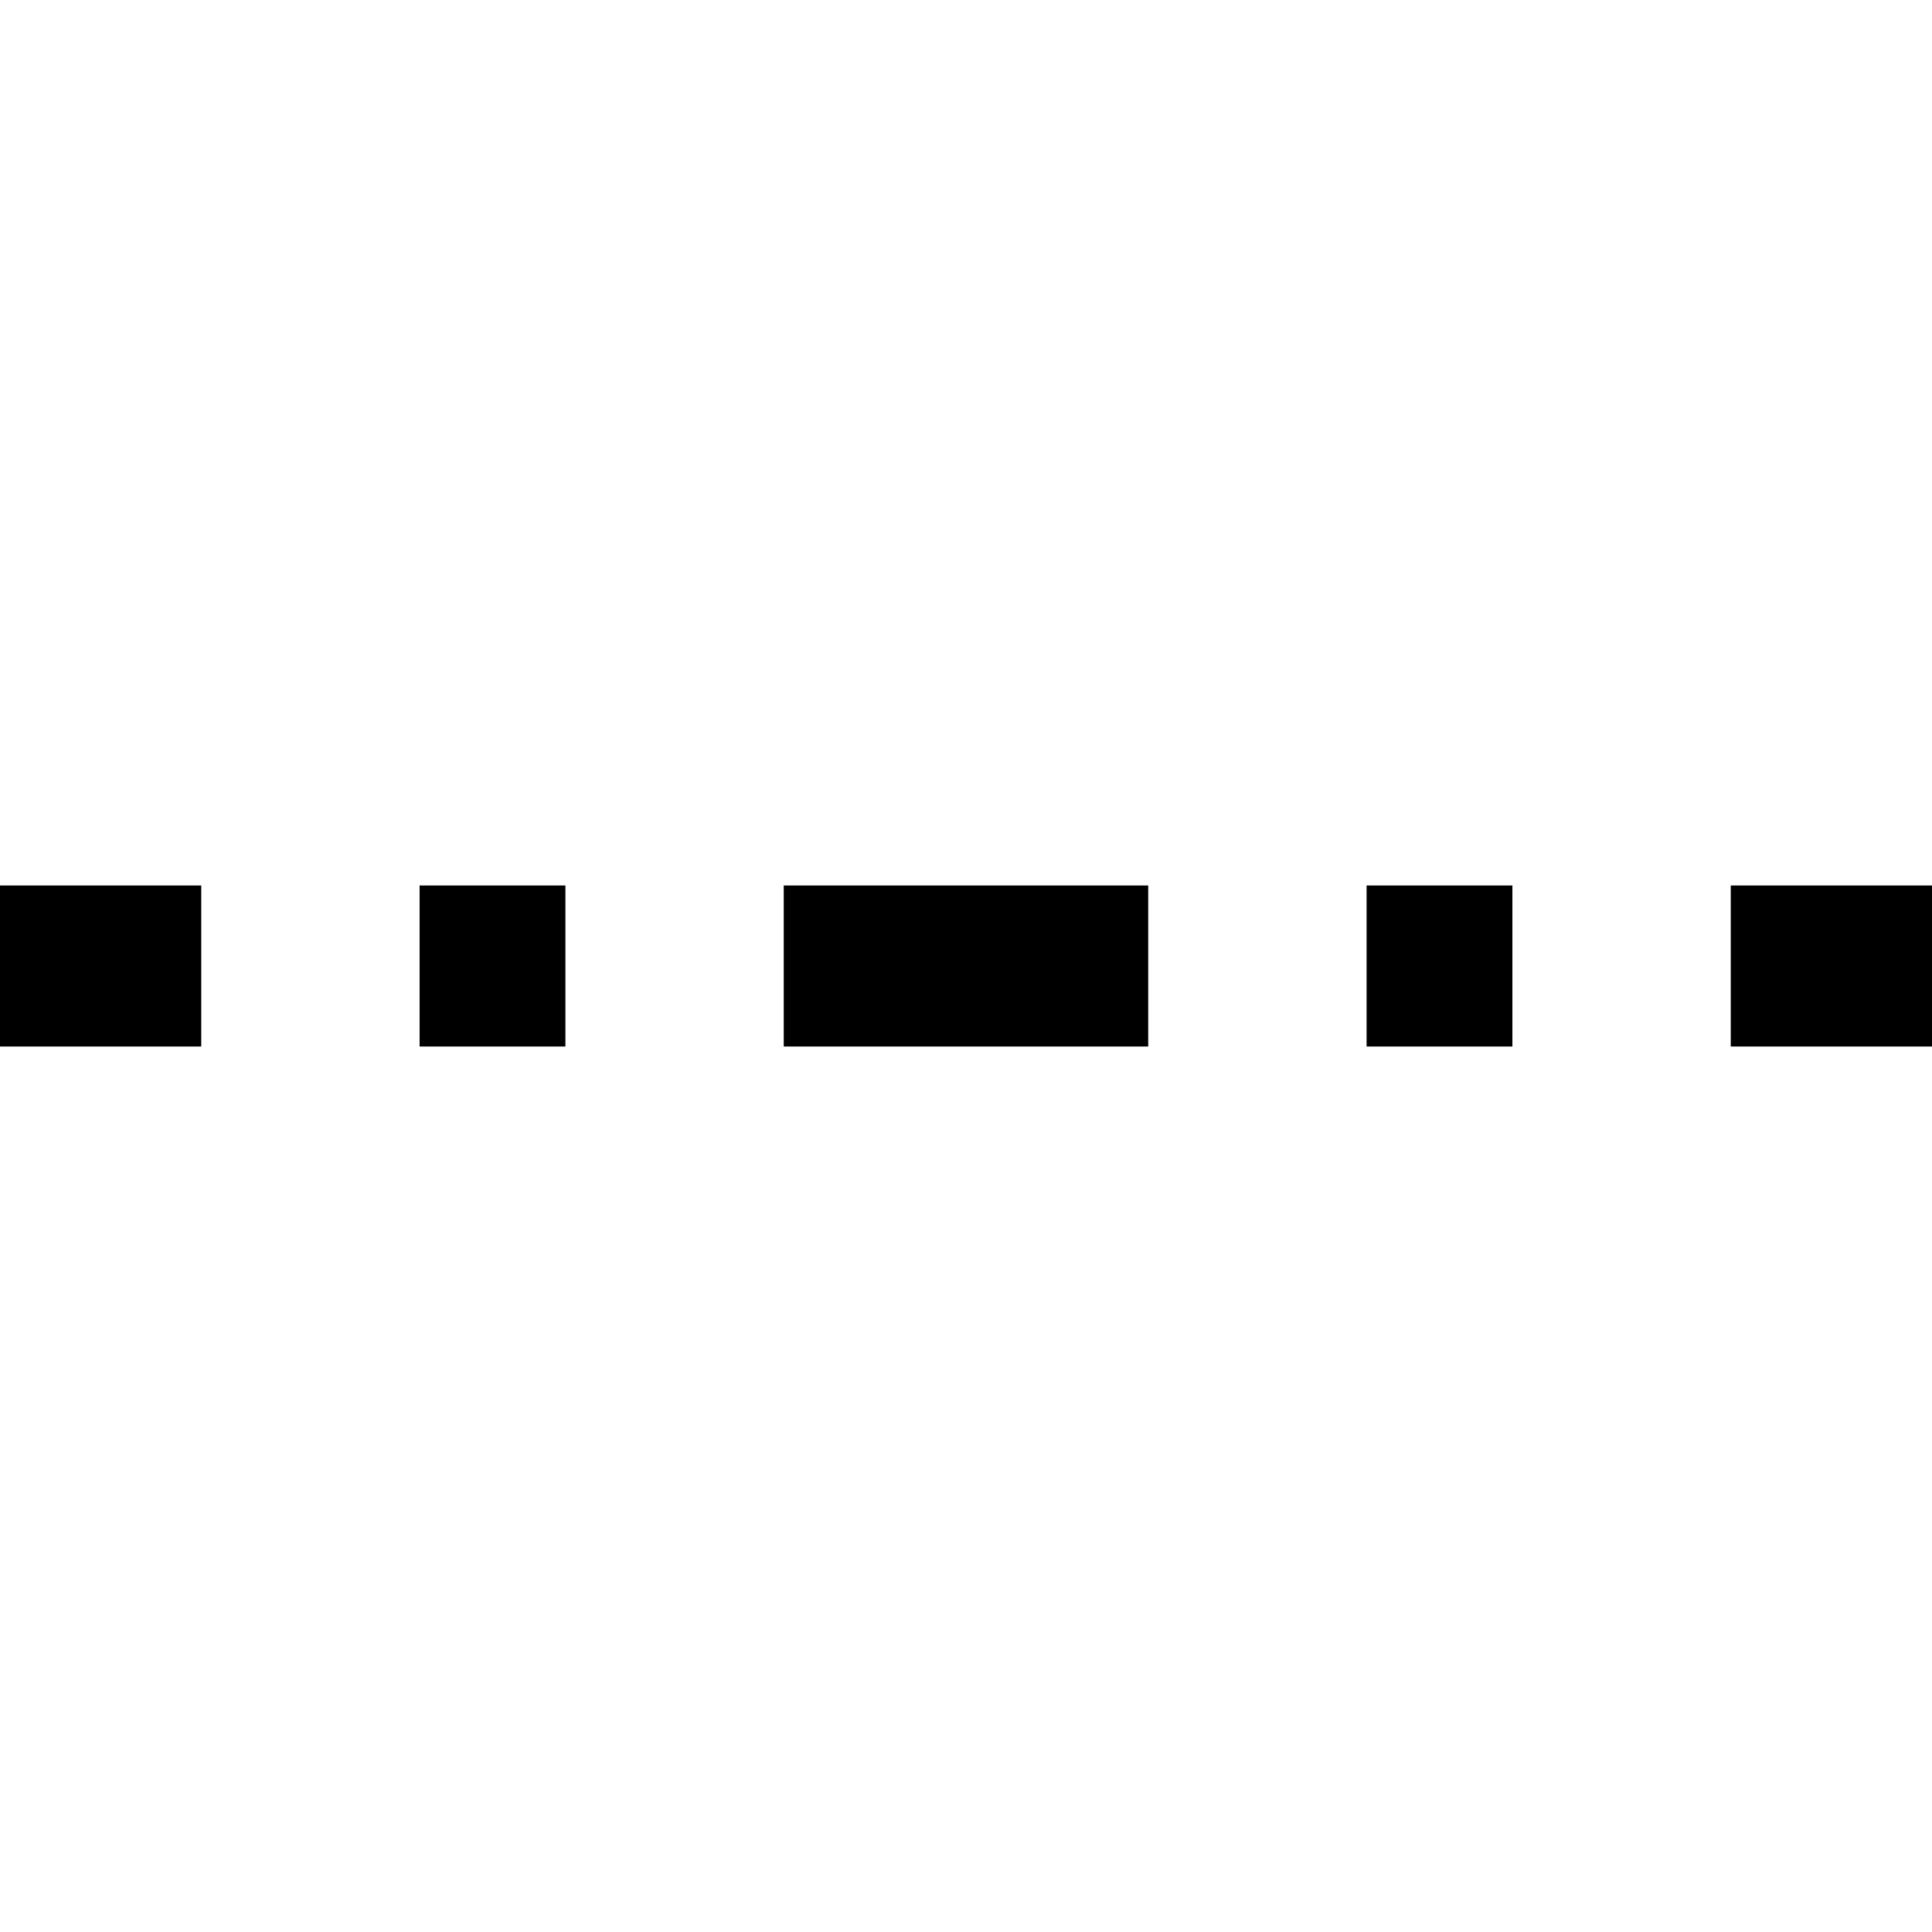
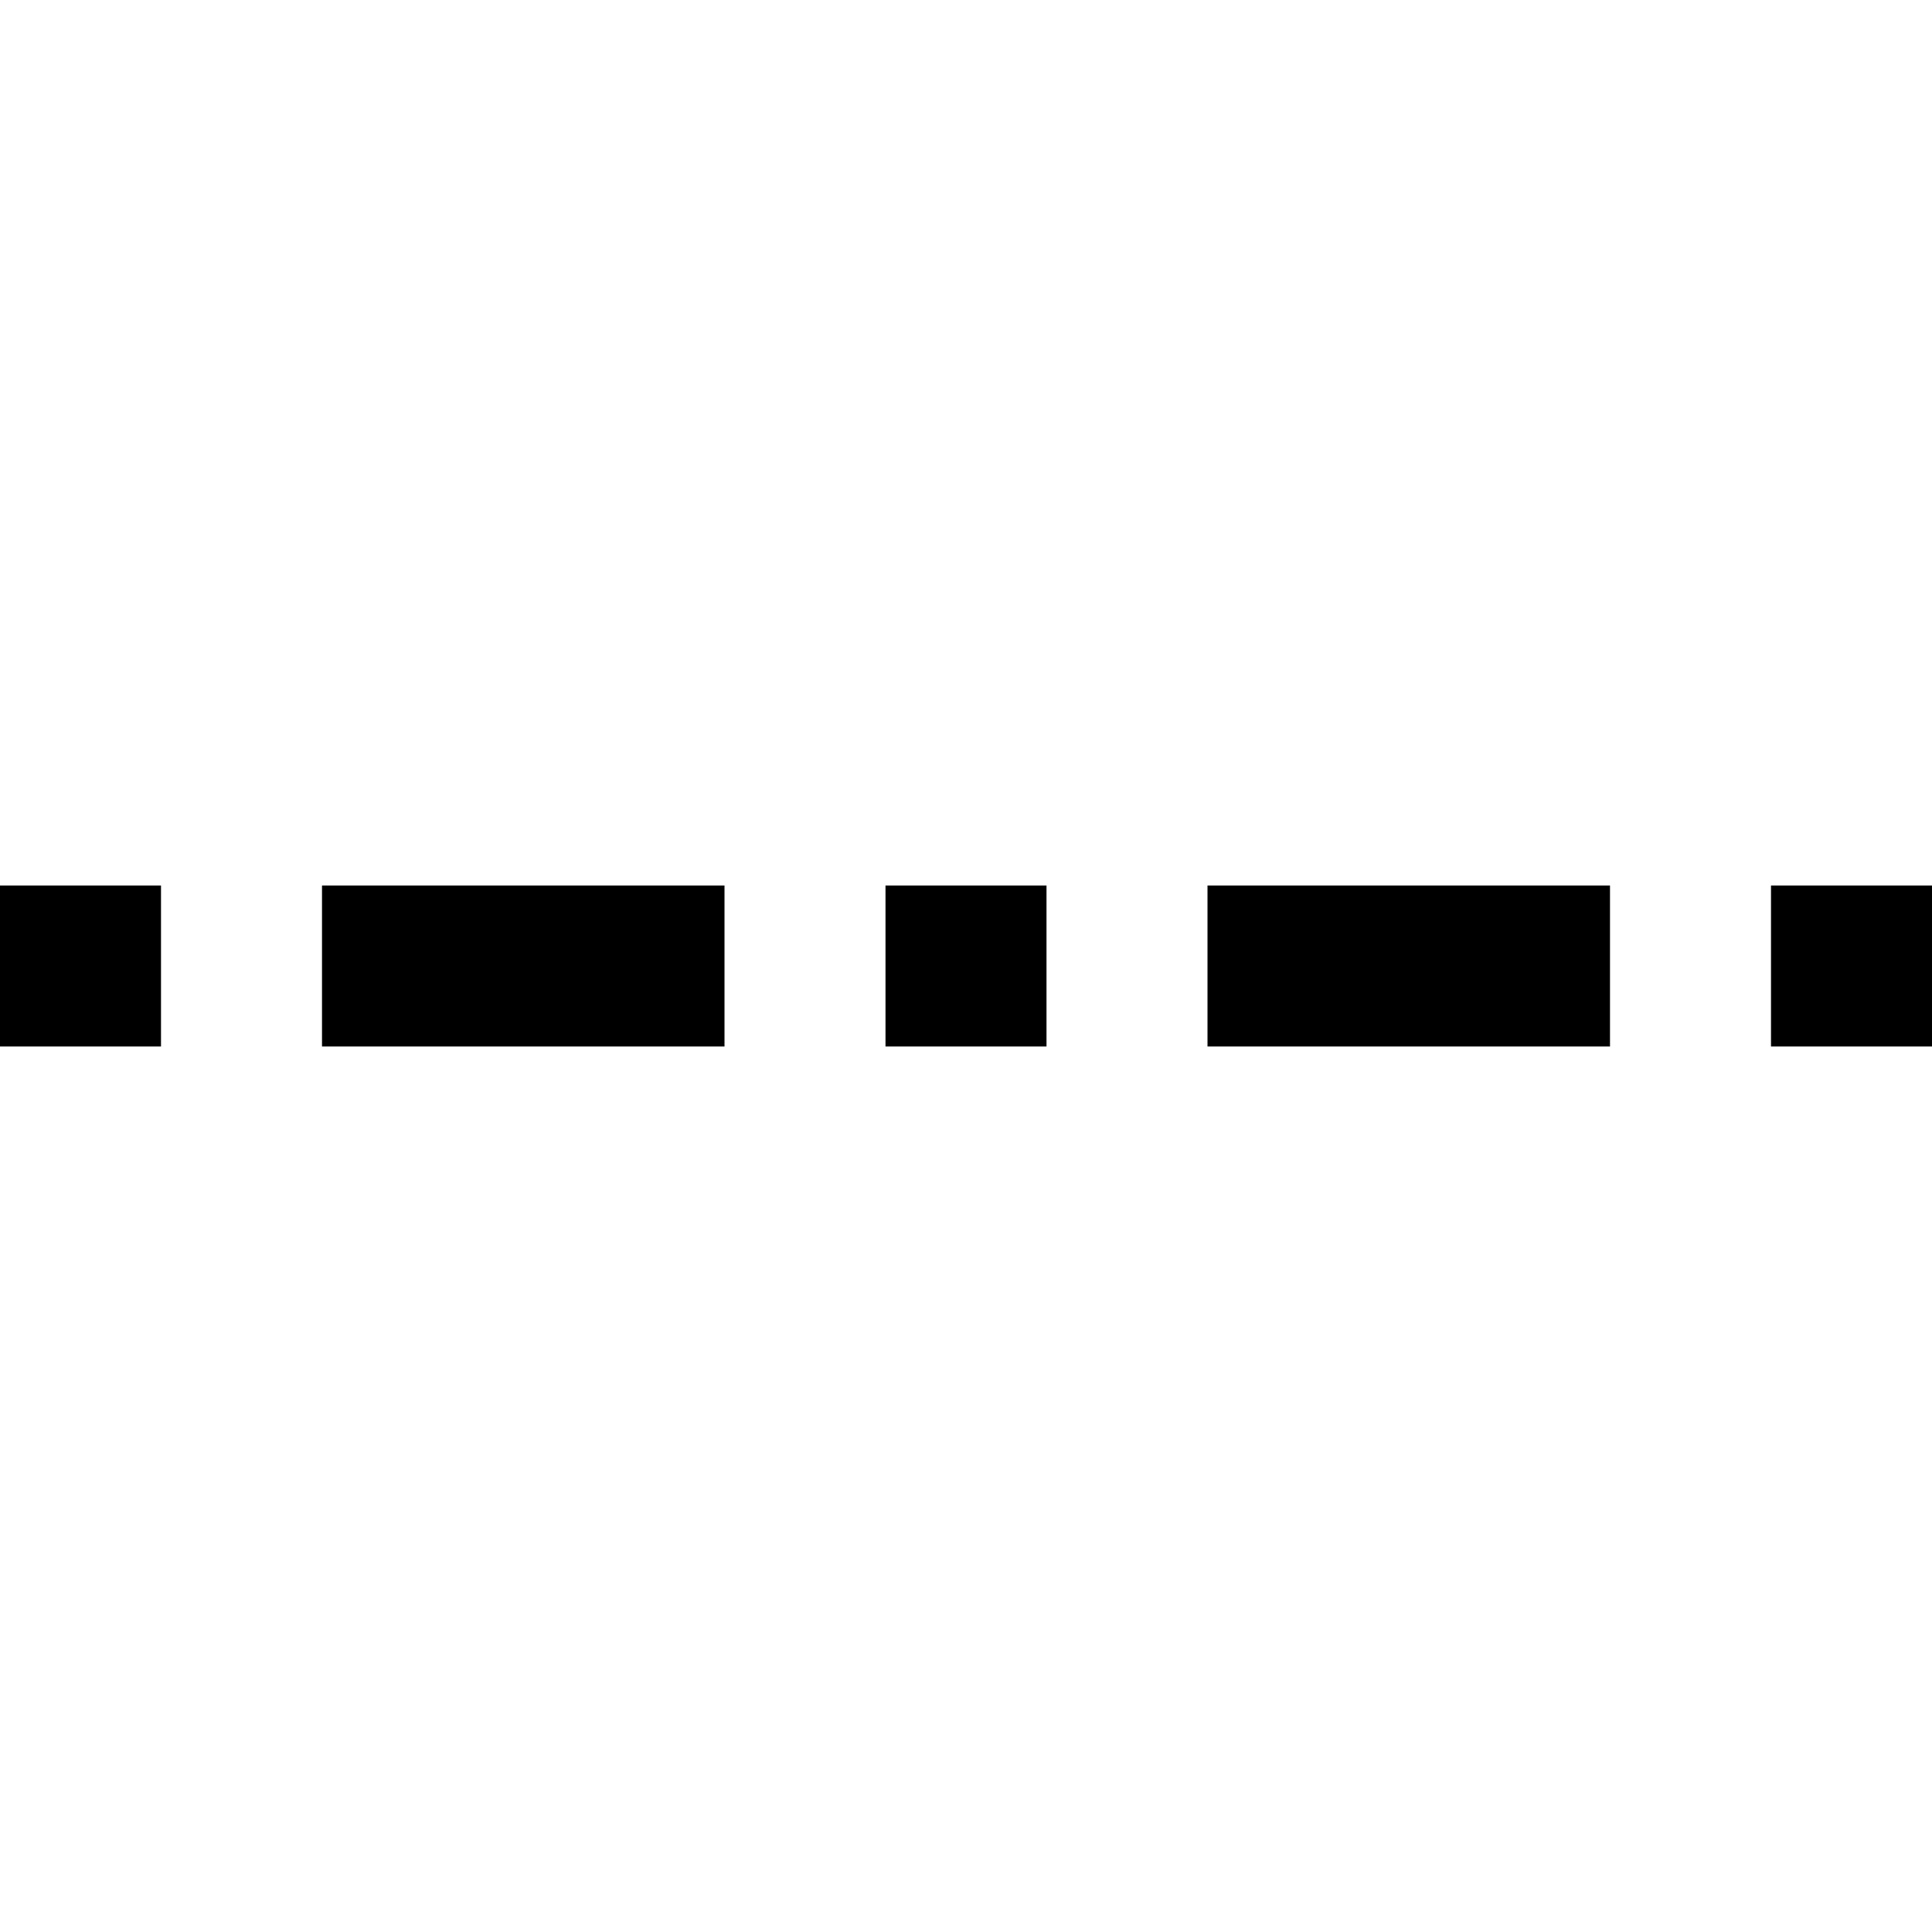
- <svg xmlns="http://www.w3.org/2000/svg" width="512" height="512" viewBox="0 0 512 512">
-   <g fill="none" stroke="#000" stroke-miterlimit="10" stroke-width="42.67">
-     <path d="M0 256h53.33" />
-     <path stroke-dasharray="38.64 57.87" d="M111.2 256h67.57" />
-     <path stroke-dasharray="96.59 57.87 38.64 57.87" d="M207.7 256h222.03" />
-     <path d="M458.67 256H512" />
-   </g>
+ <svg xmlns="http://www.w3.org/2000/svg" width="24" height="24" viewBox="0 0 24 24">
+   <path d="M0 11H2V13H0V11Z" />
+   <path d="M4 11H9V13H4V11Z" />
+   <path d="M22 11H24V13H22V11Z" />
+   <path d="M15 11H20V13H15V11Z" />
+   <path d="M11 11H13V13H11V11Z" />
</svg>
